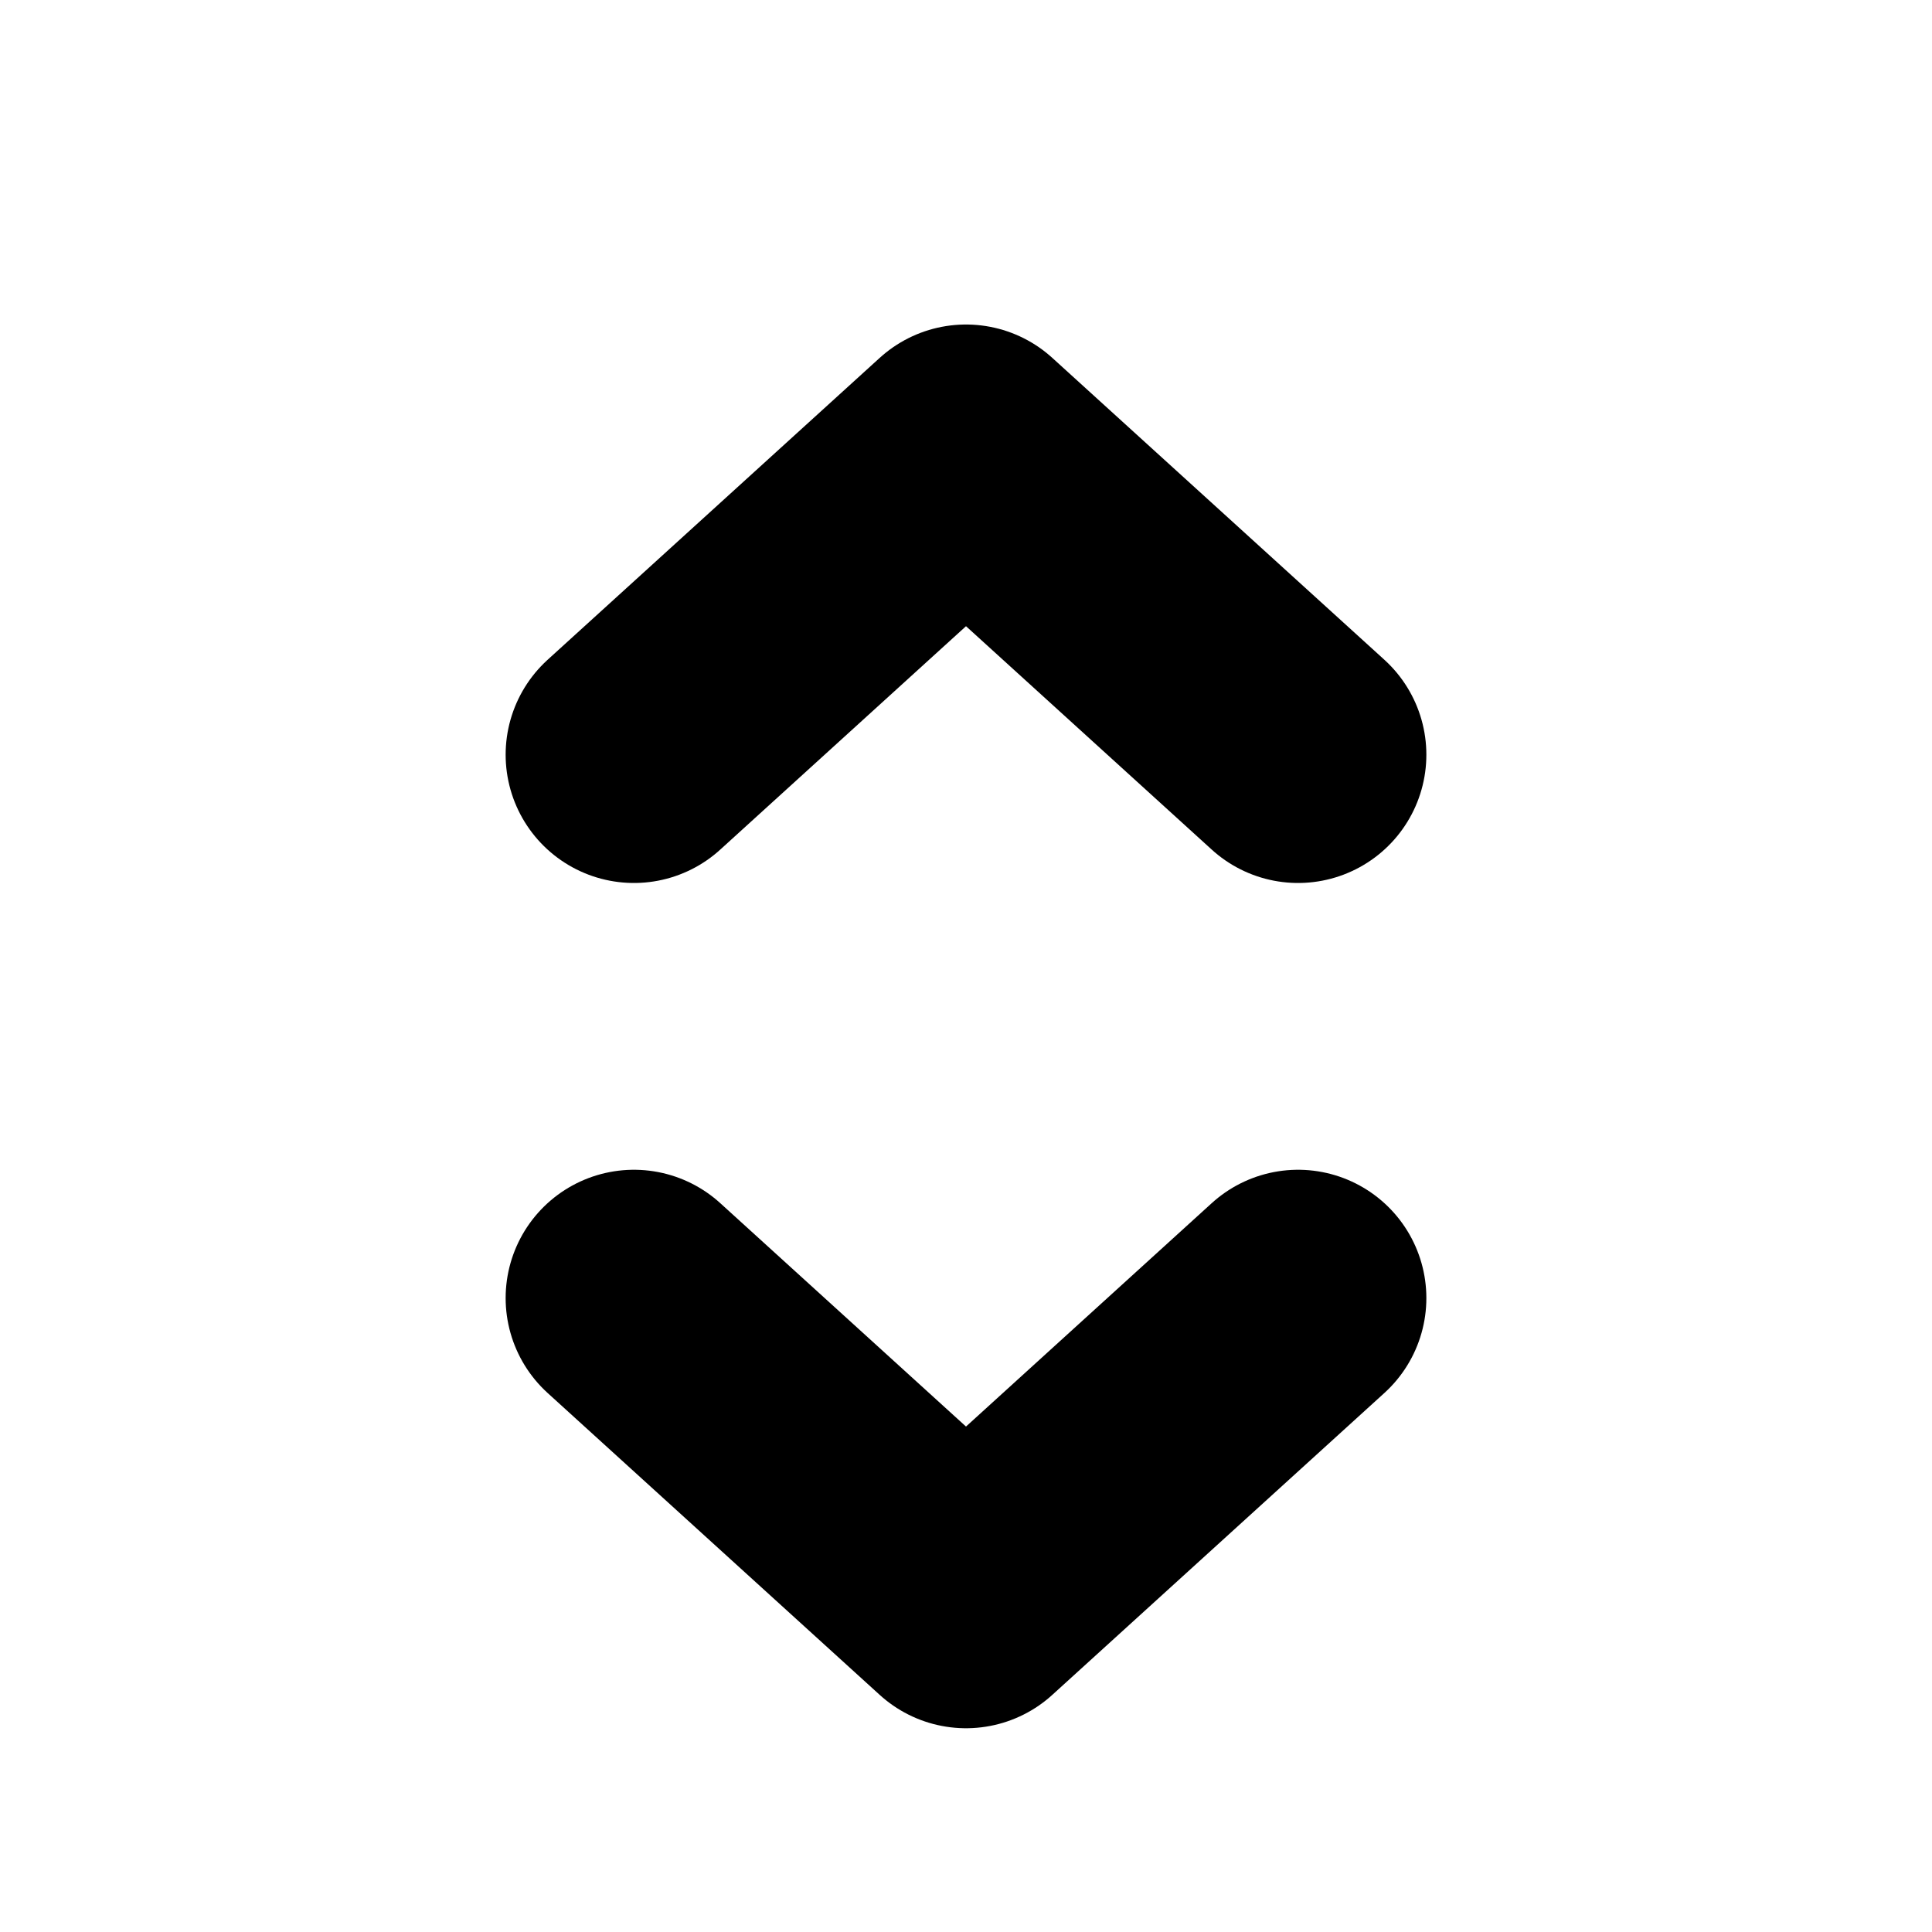
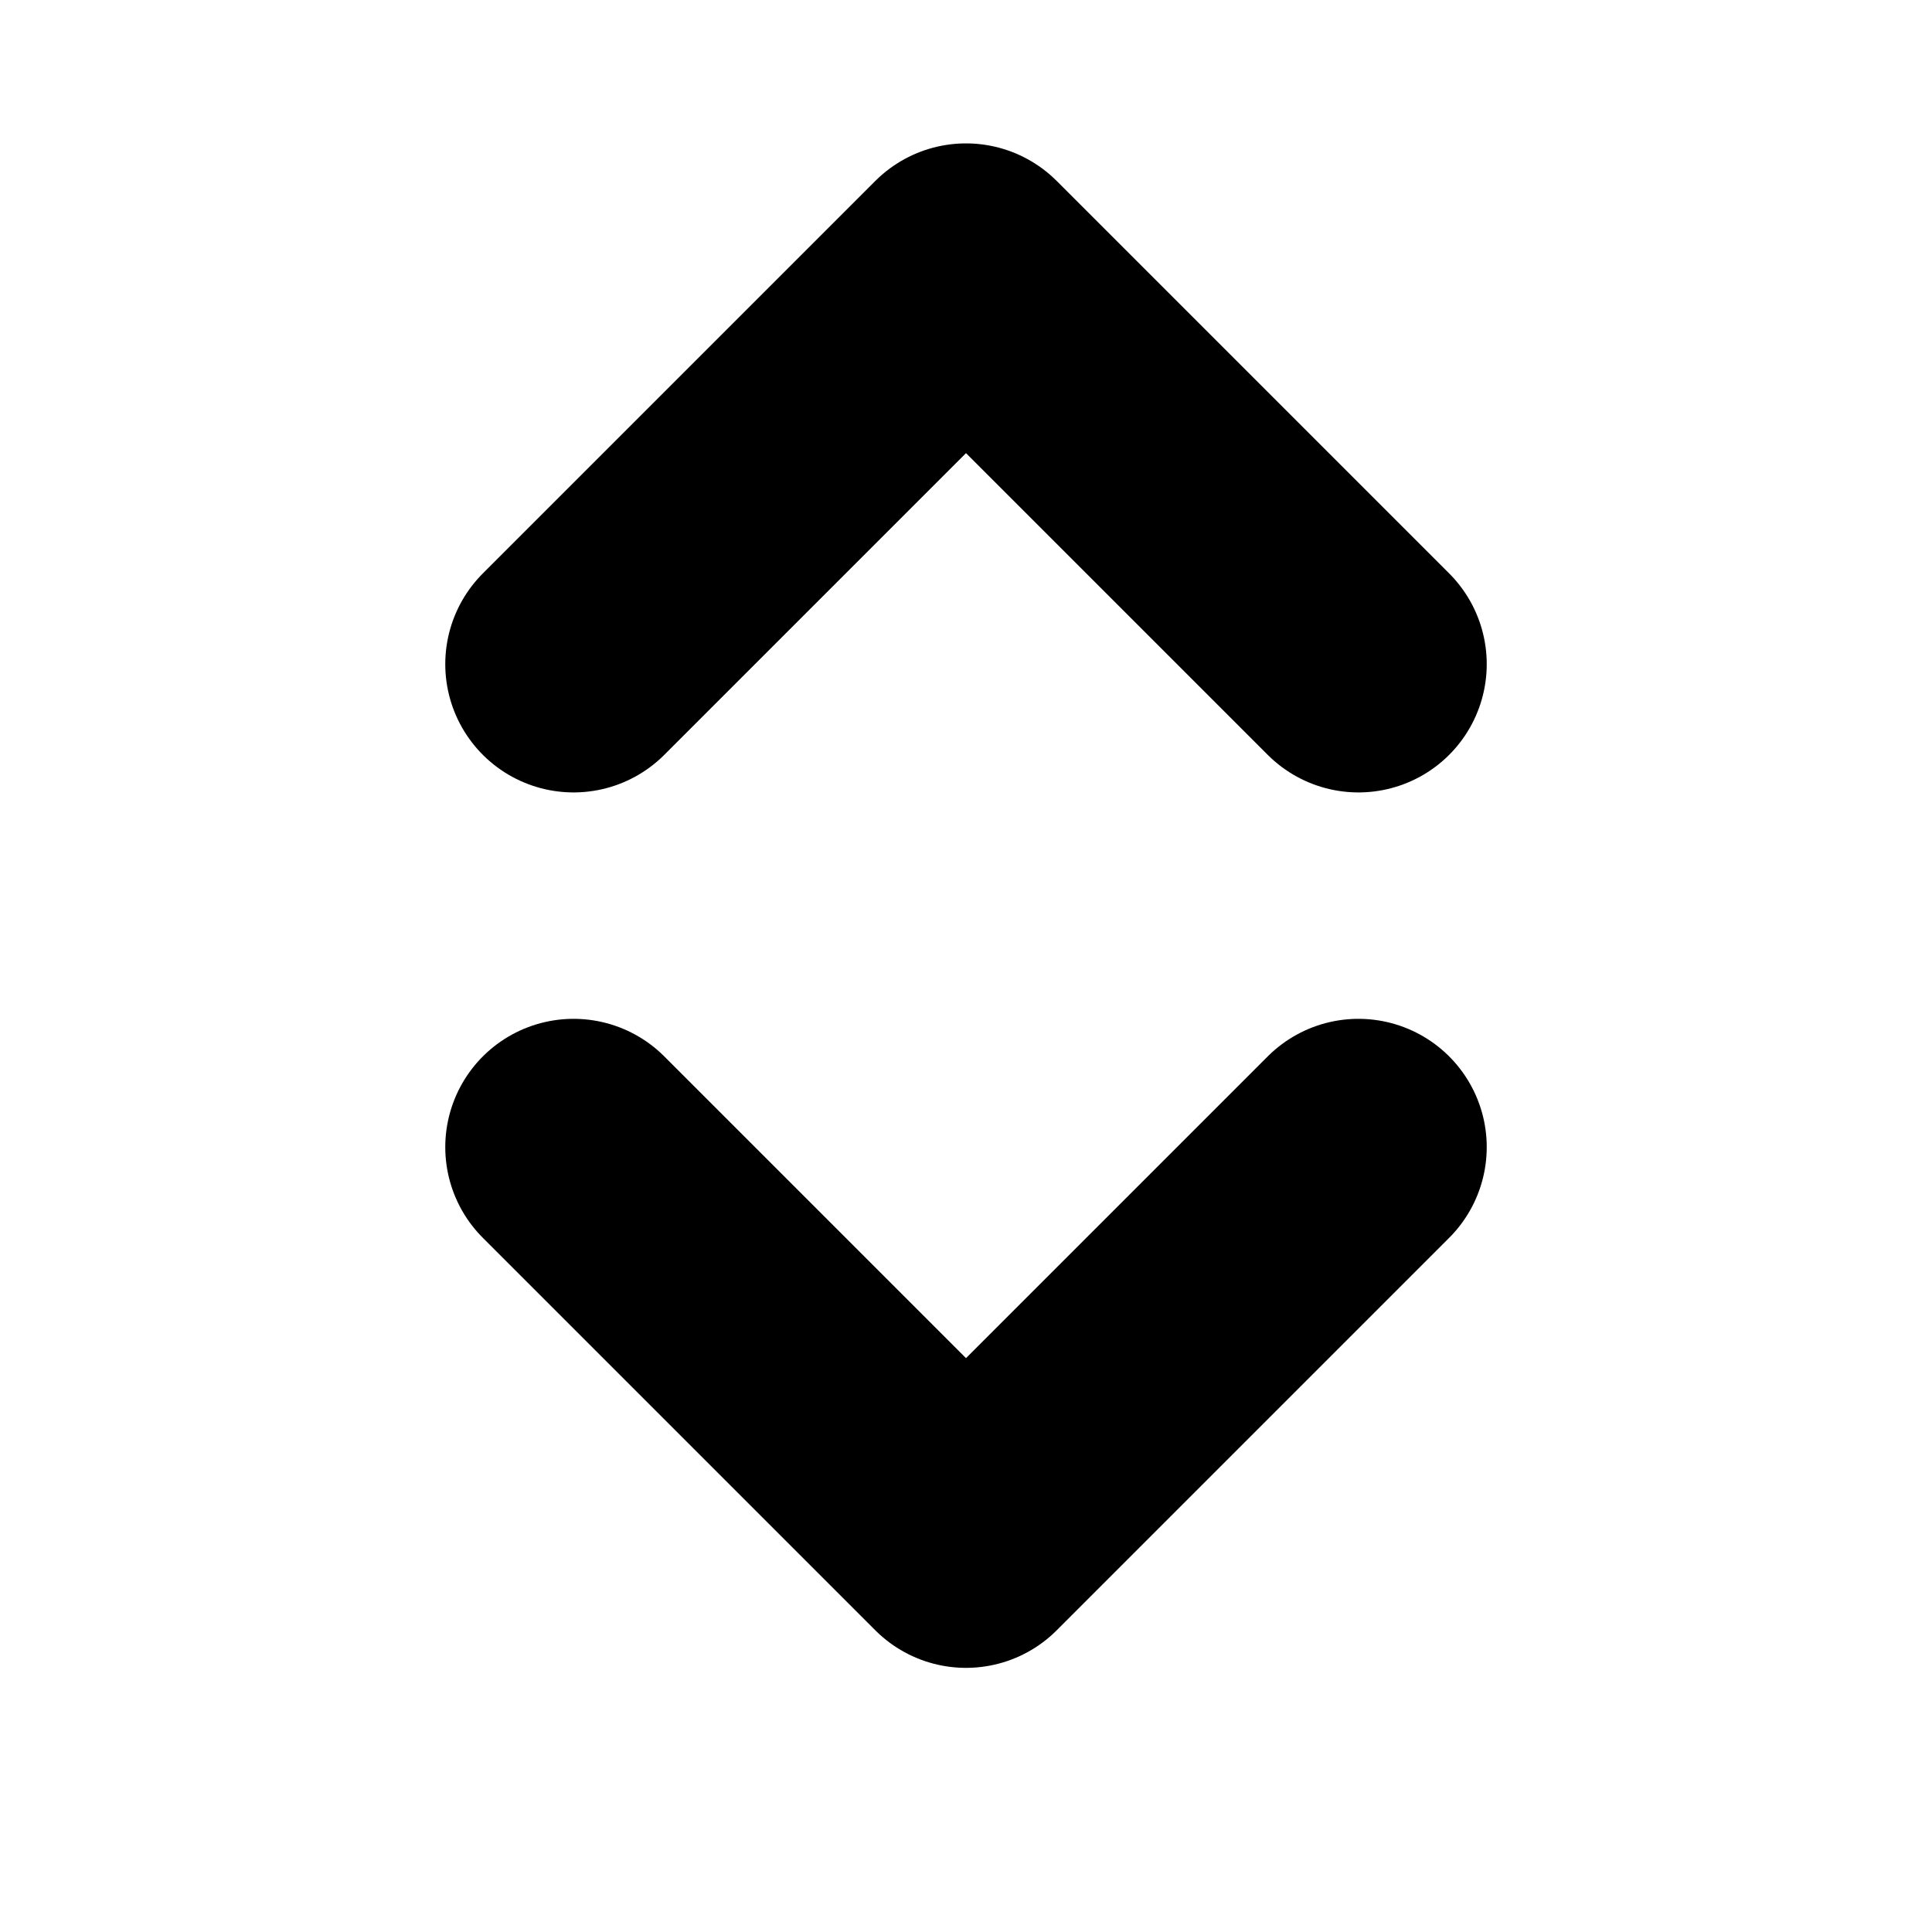
<svg xmlns="http://www.w3.org/2000/svg" viewBox="0 0 64 64" width="64" height="64" fill="none" stroke="currentColor" stroke-width="8.5" stroke-linecap="round" stroke-linejoin="round" role="img" aria-label="Cheat Code">
-   <path d="M21 25 L32 15 L43 25" />
-   <path d="M21 43 L32 53 L43 43" />
+   <path d="M19 22 L32 9 L45 22" />
+   <path d="M19 38 L32 51 L45 38" />
</svg>
